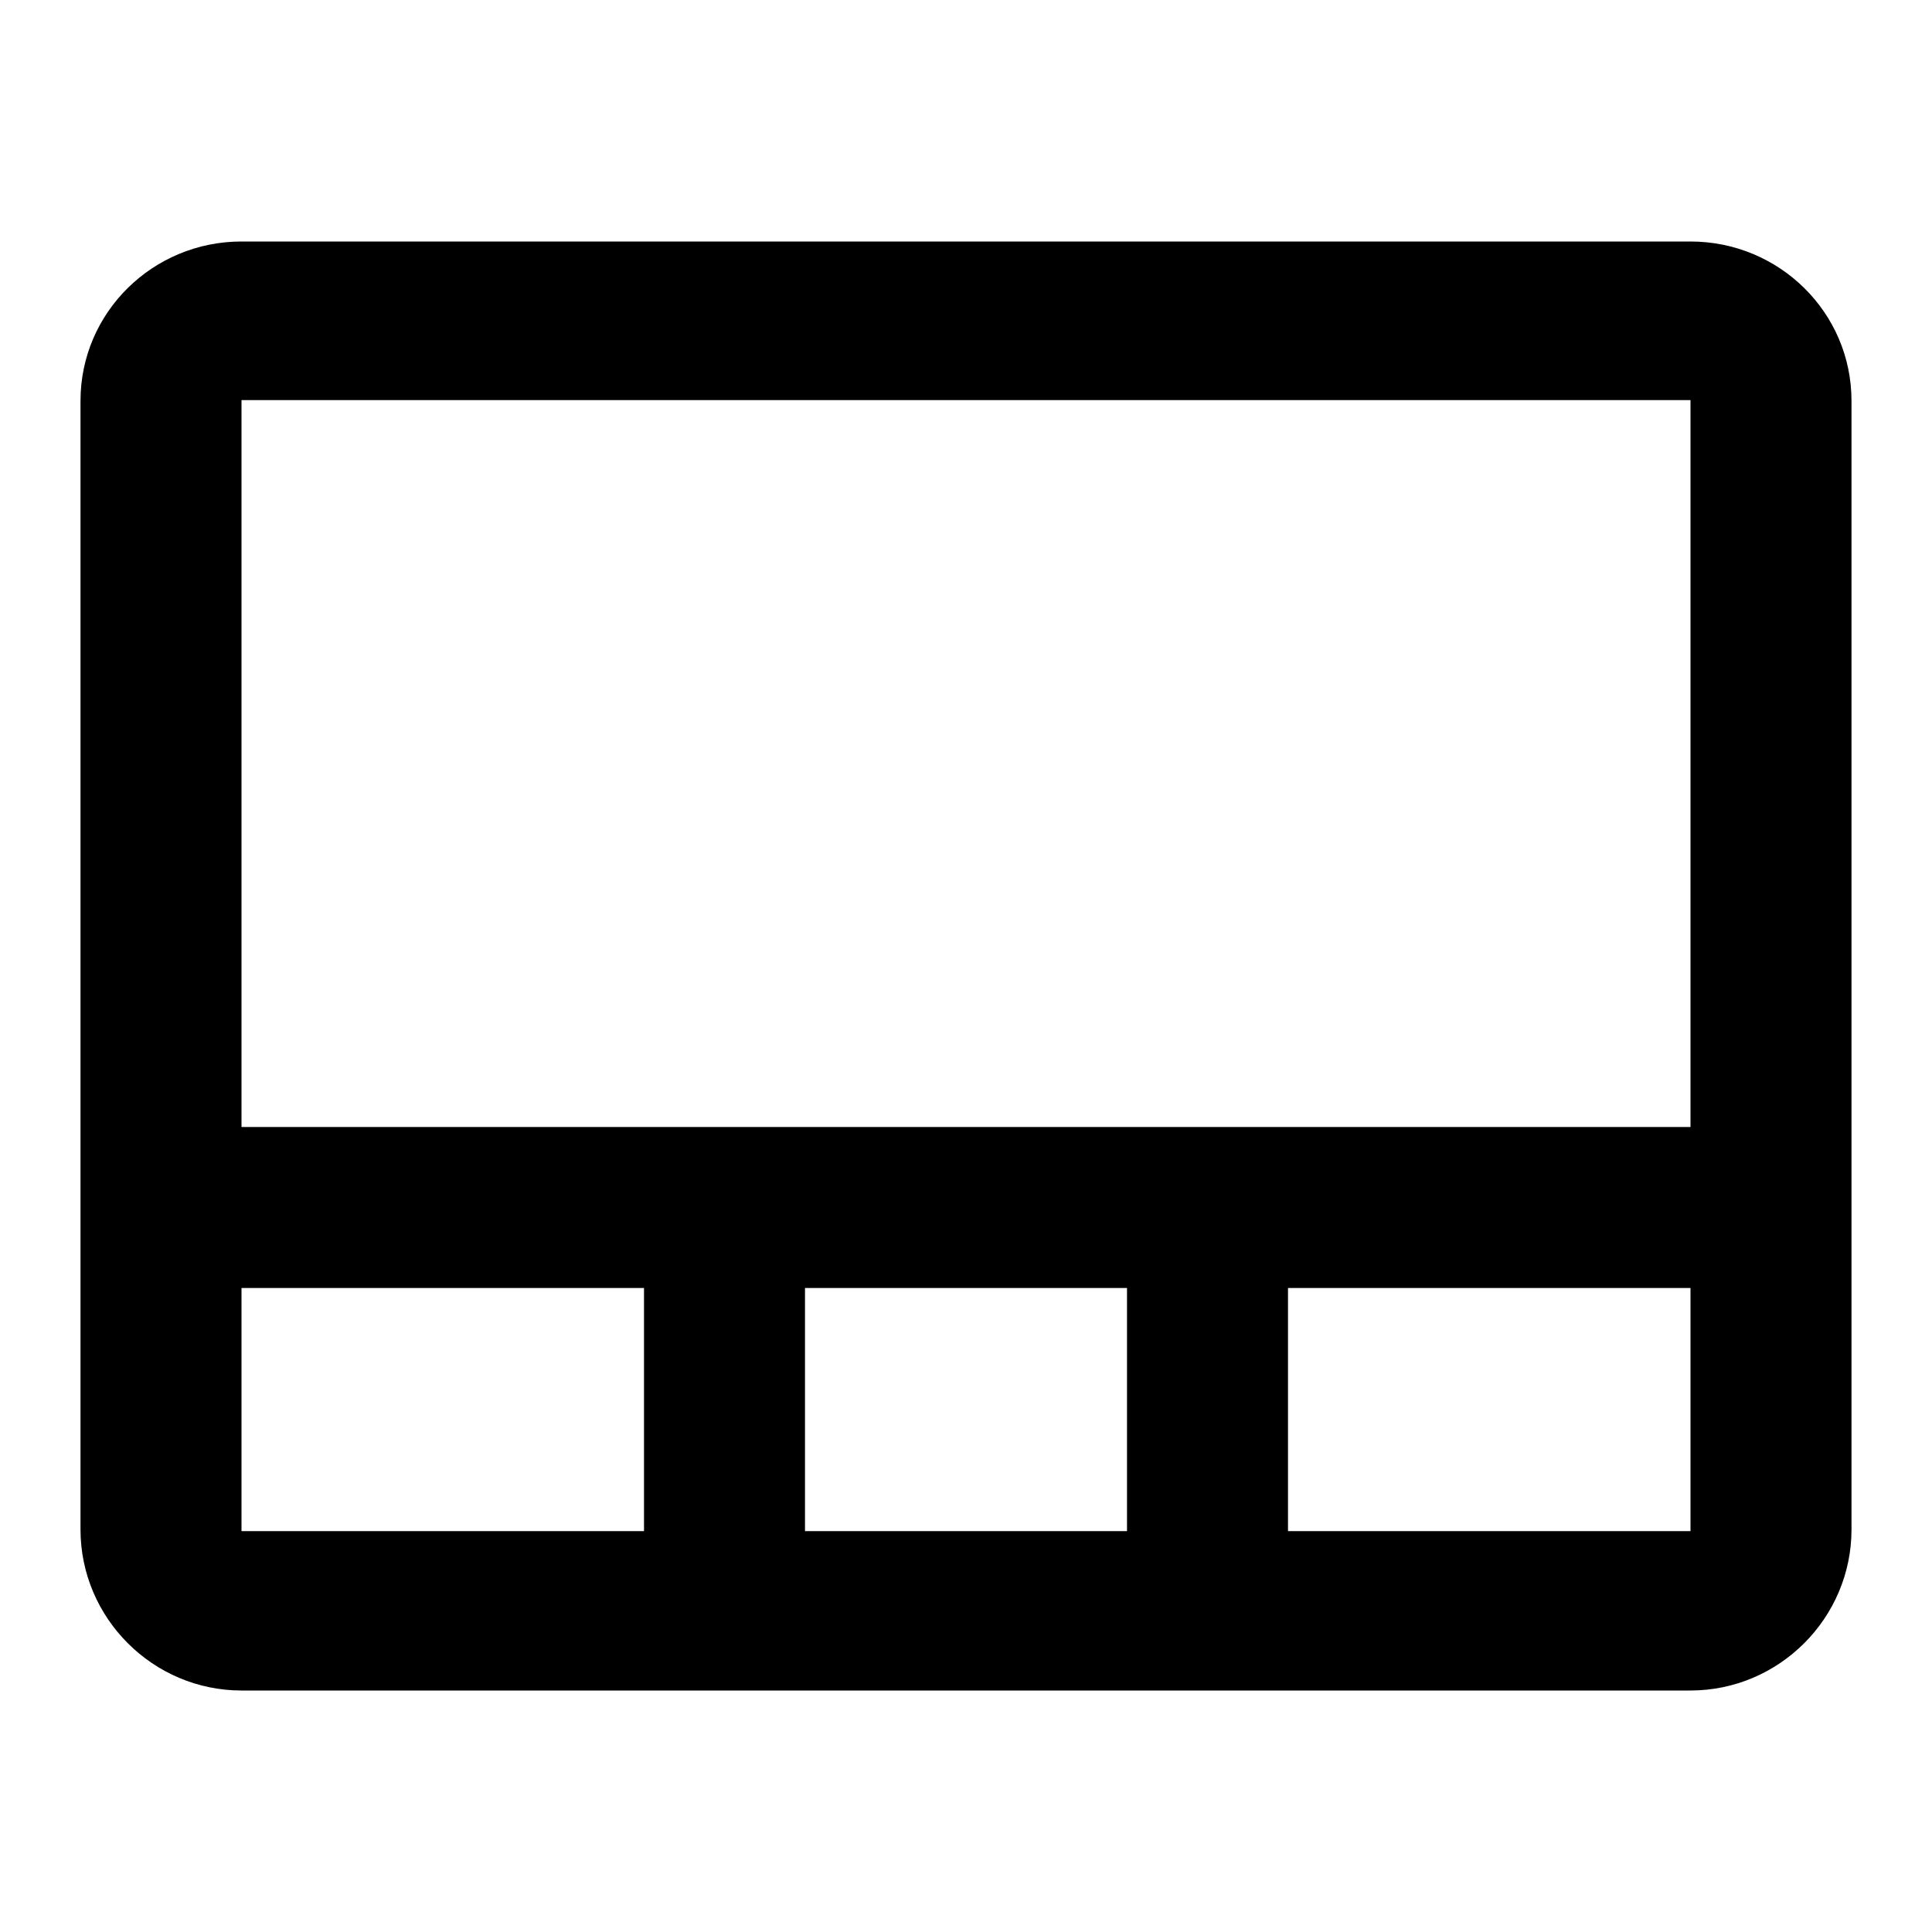
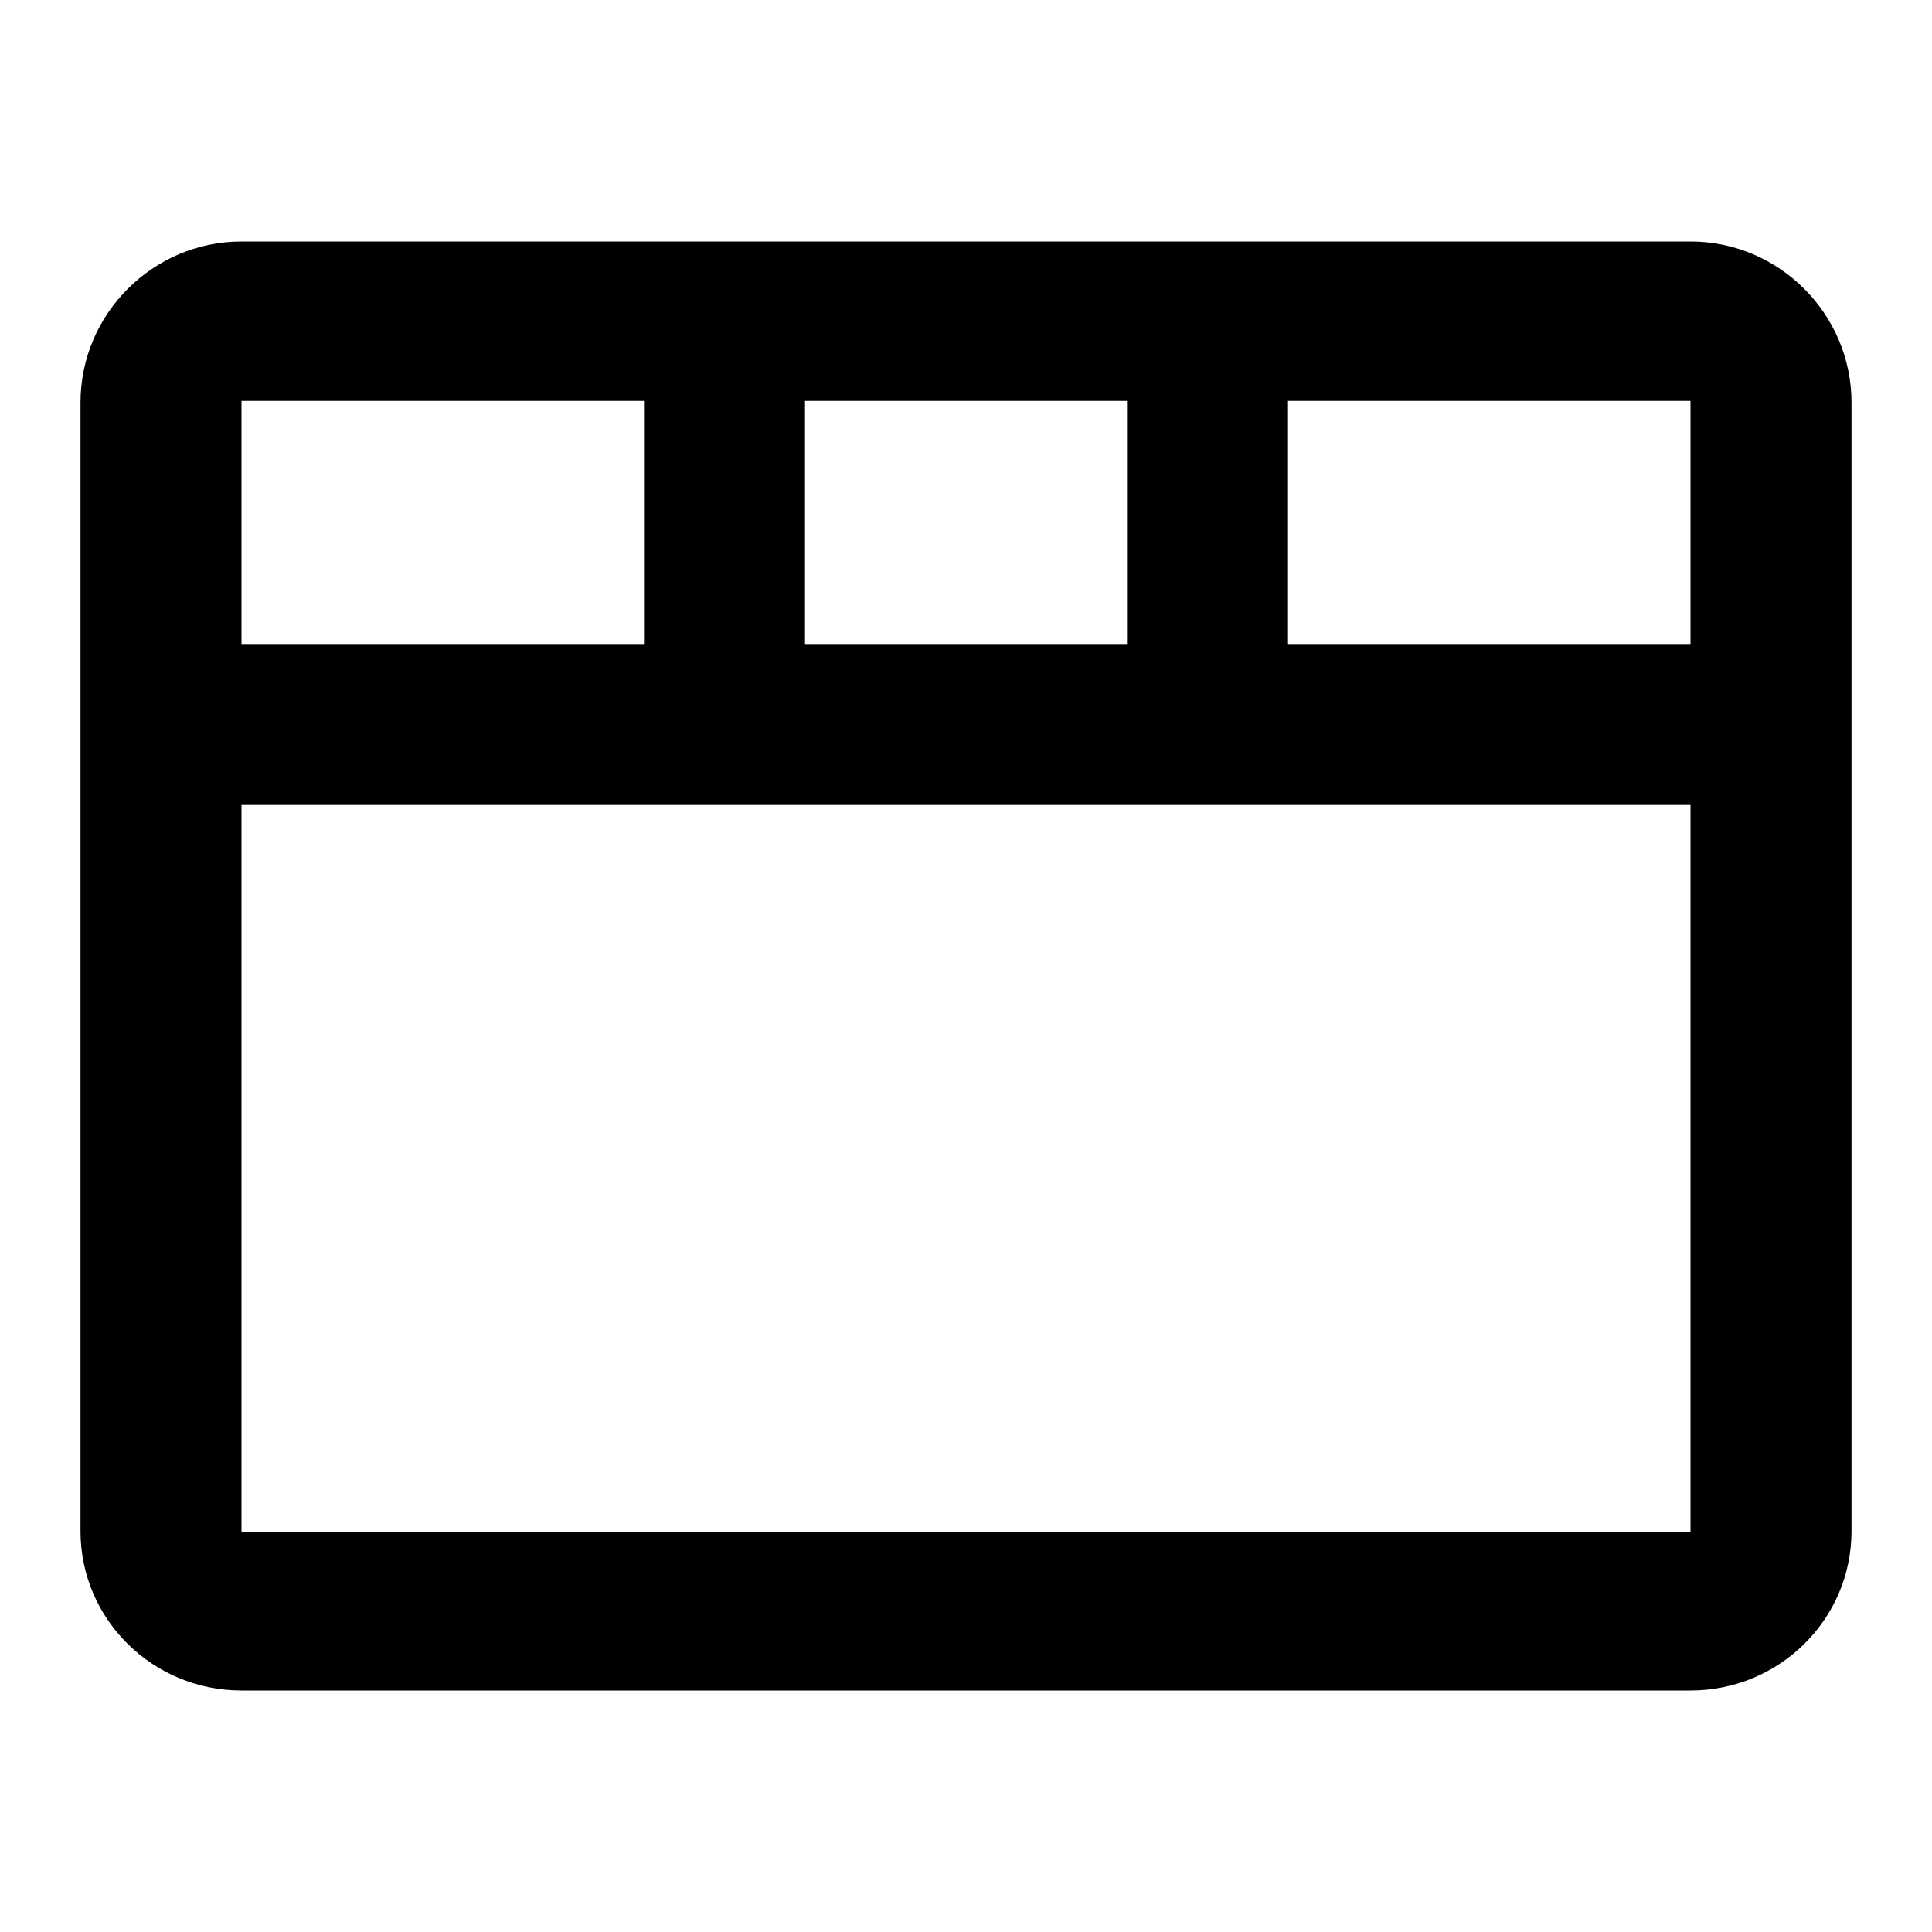
<svg aria-hidden="true" aria-label="Filmstrip Layout" class="d-svg d-svg--system d-svg__filmstripLayout" viewBox="0 0 24 24">
-   <path fill-rule="evenodd" clip-rule="evenodd" d="M23 19c0 1.1-.9 2-2 2H3c-1.1 0-2-.9-2-2V4.98C1 3.88 1.9 3 3 3h18c1.1 0 2 .88 2 1.98V19zm-9 .02h-4V16h4v3.02zm2 0V16h5v3.02h-5zM21 14V4.97H3V14h18zM8 16v3.02H3V16h5z" />
+   <path fill-rule="evenodd" clip-rule="evenodd" d="M23 5c0-1.1-.9-2-2-2H3c-1.1 0-2 .9-2 2v14.02c0 1.1.9 1.98 2 1.98h18c1.1 0 2-.88 2-1.98V5zm-9-.02h-4V8h4V4.98zm2 0V8h5V4.98h-5zM21 10v9.03H3V10h18zM8 8V4.98H3V8h5z" />
</svg>
